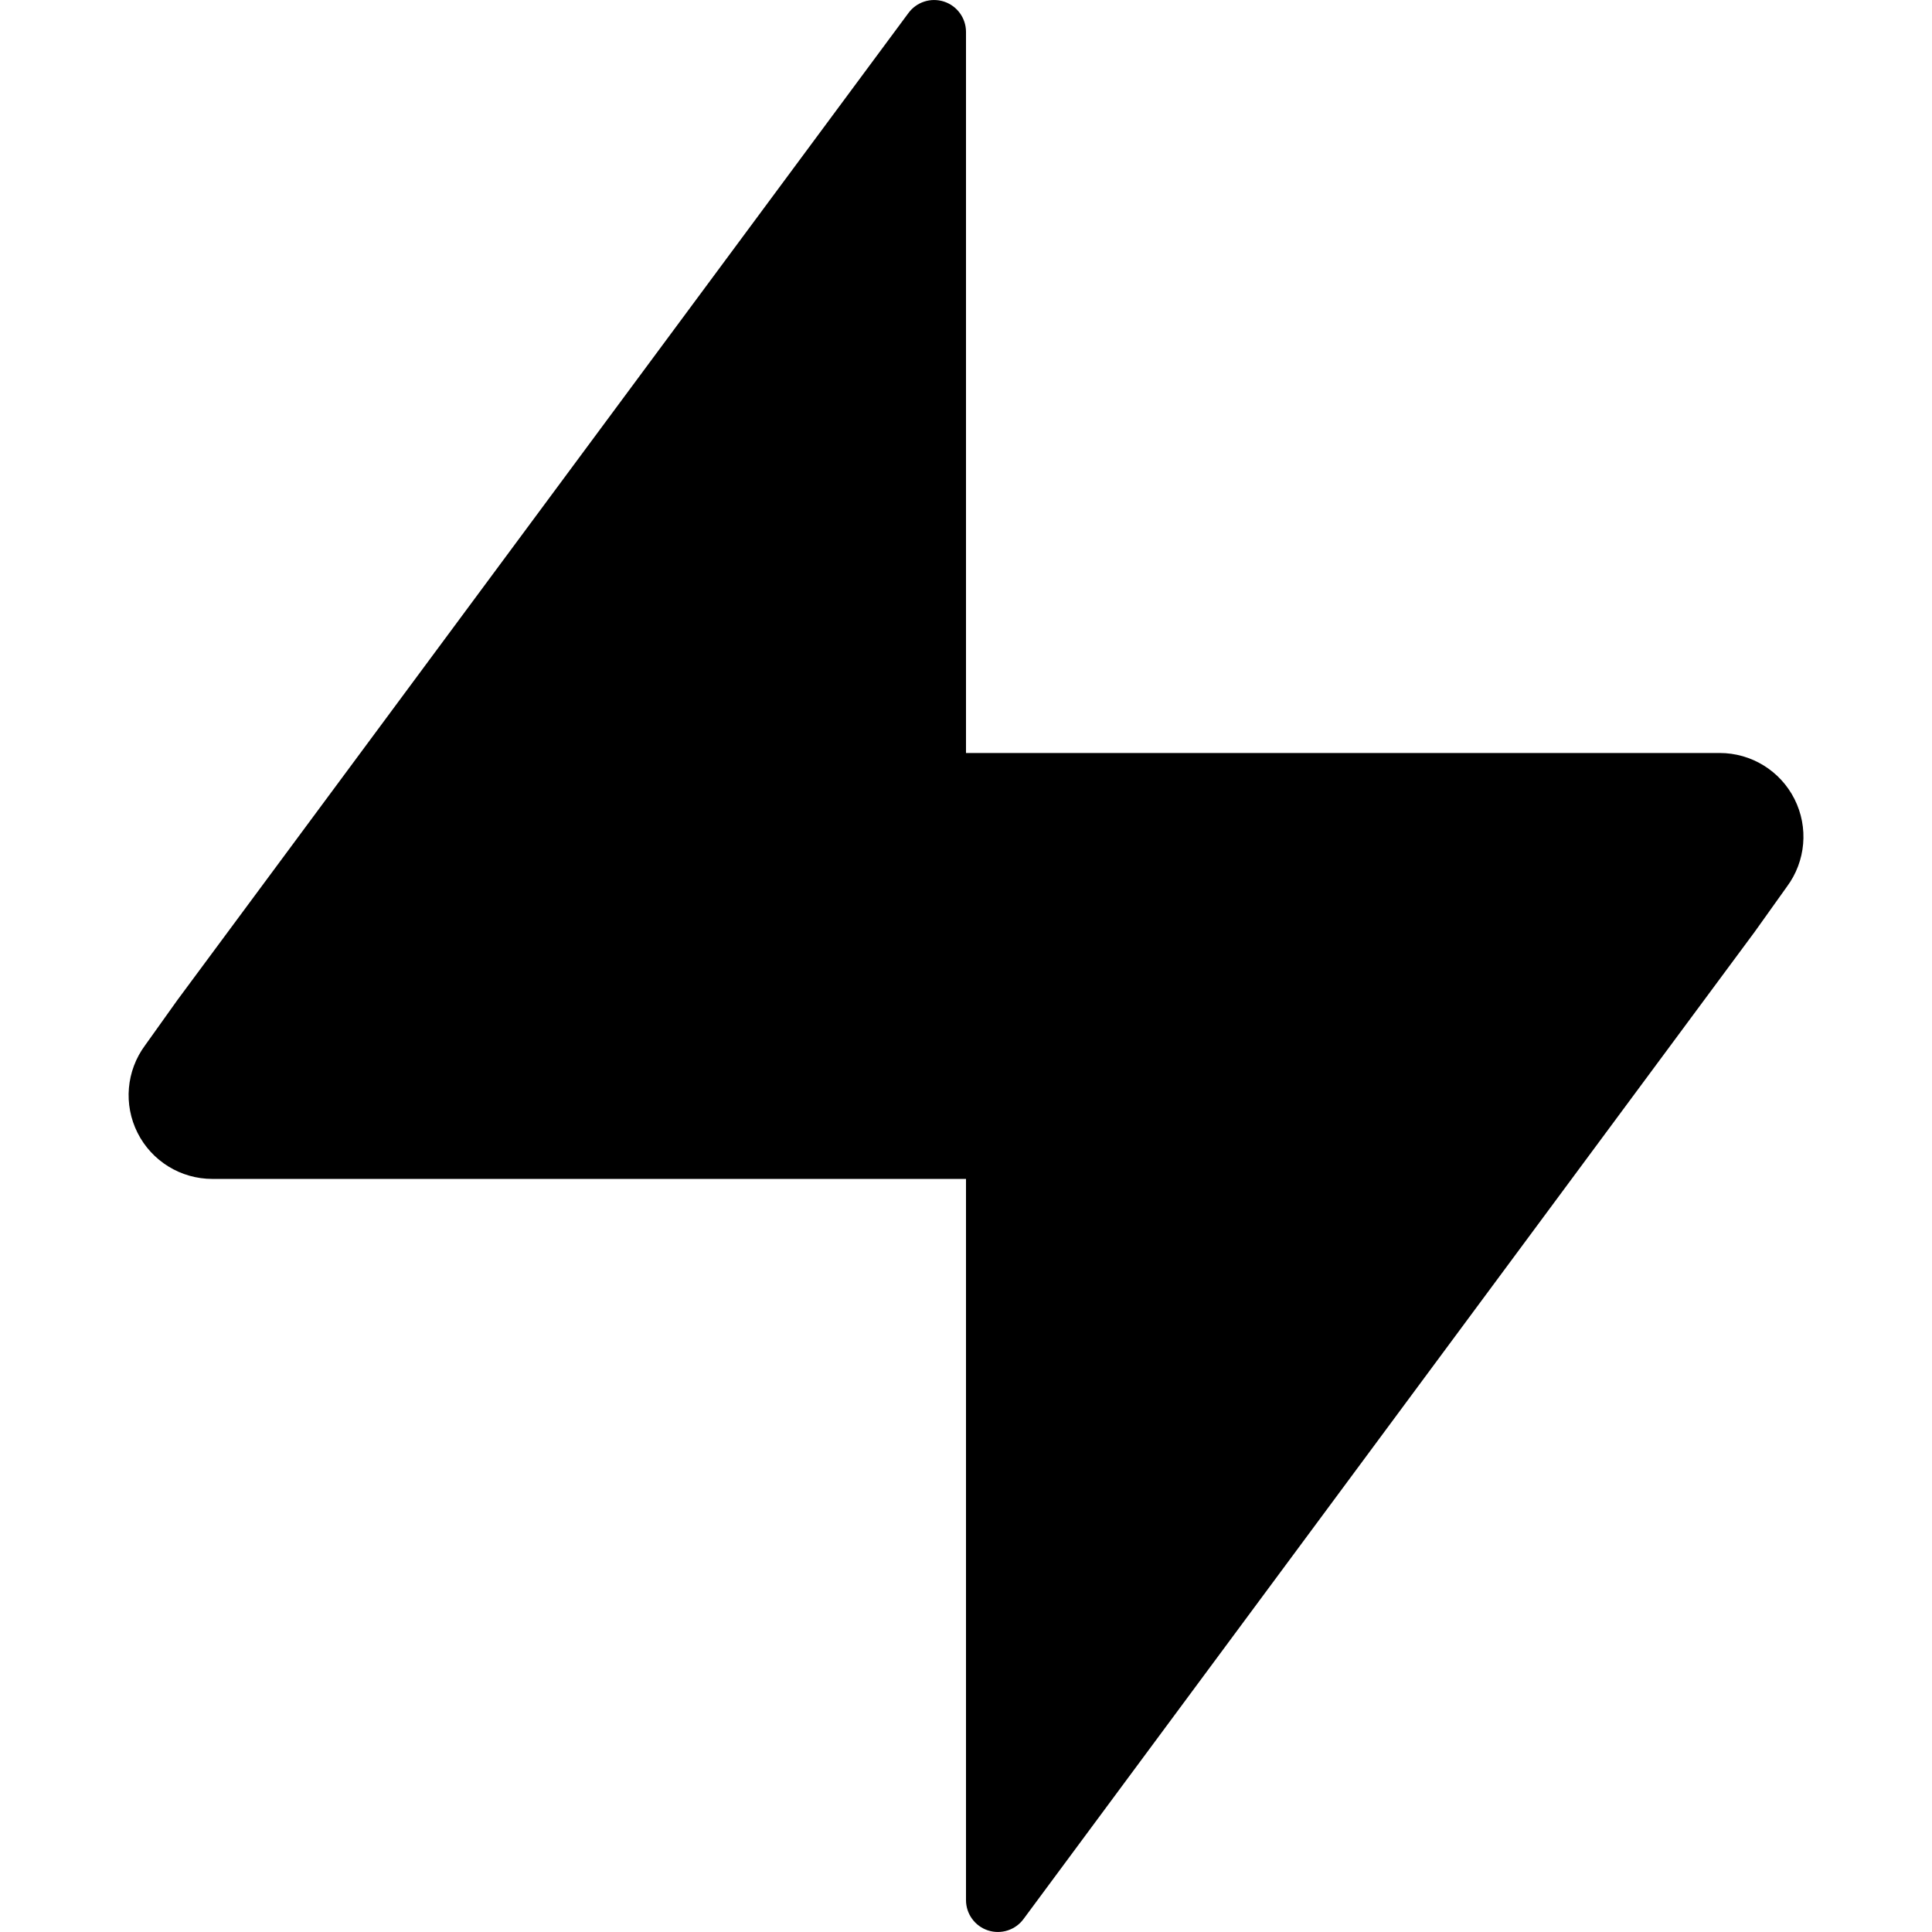
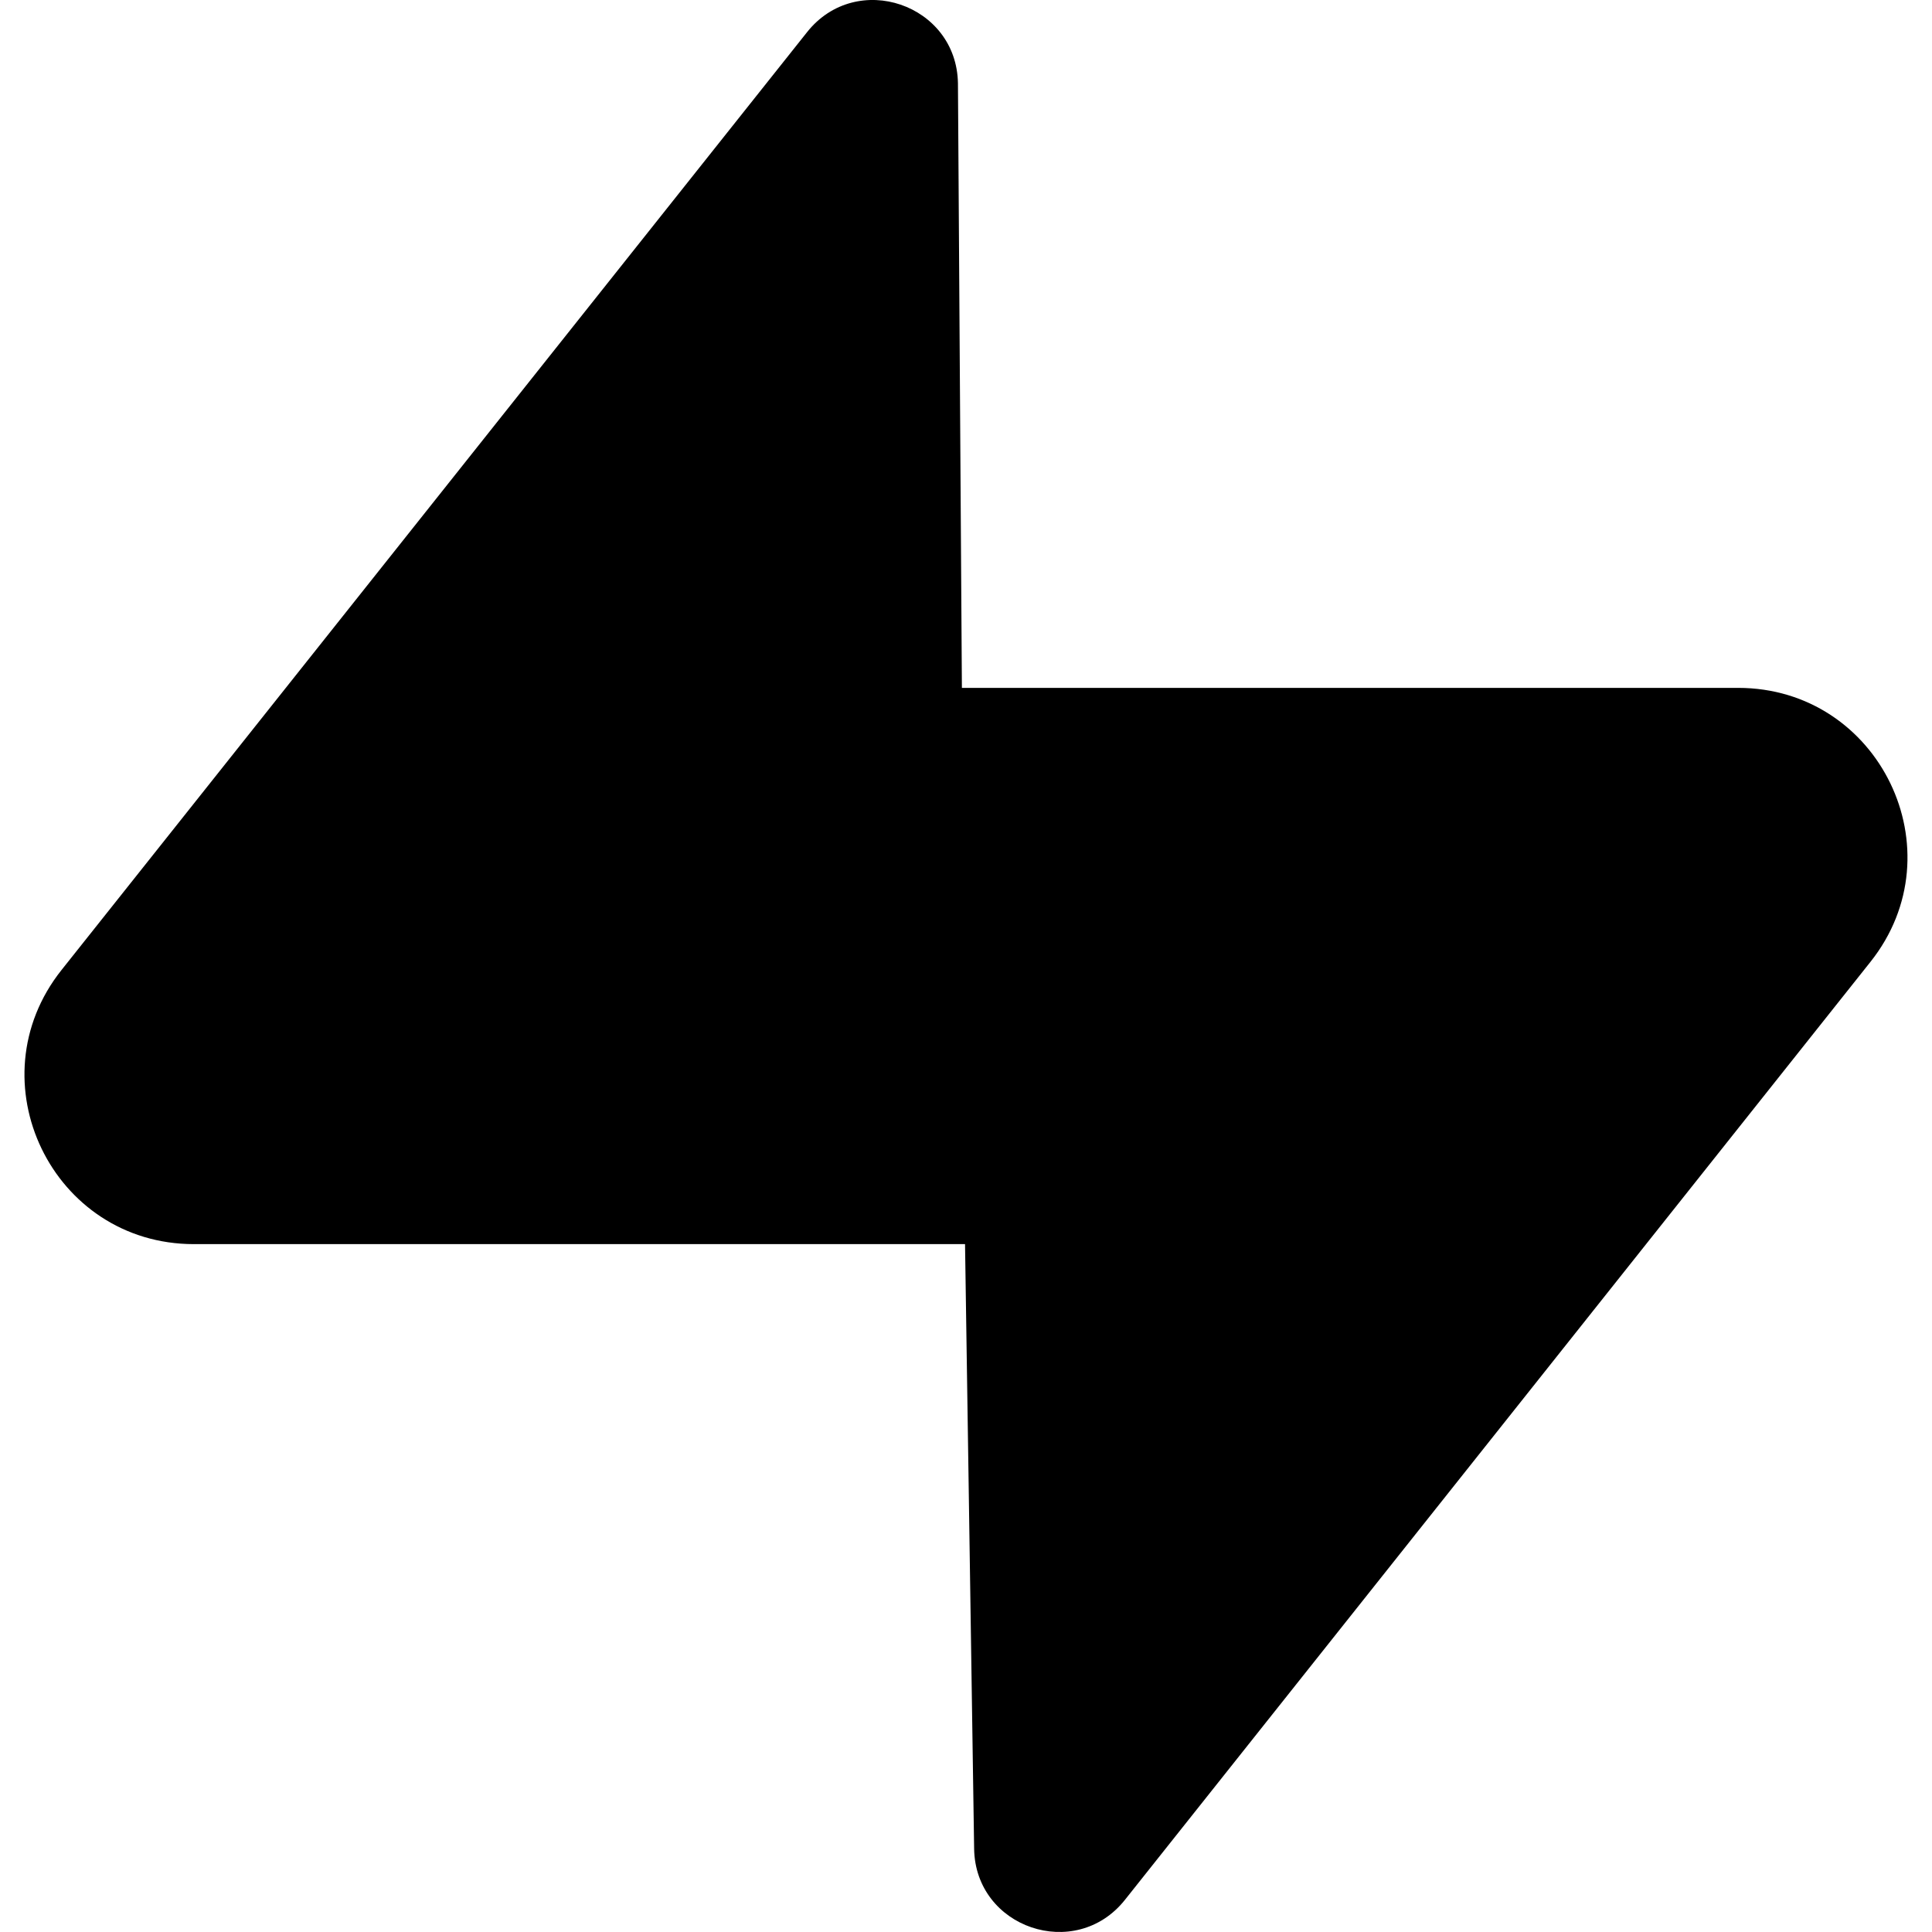
<svg xmlns="http://www.w3.org/2000/svg" role="img" viewBox="0 0 24 24">
-   <path d="M21.362 9.354H12V.396a.396.396 0 0 0-.716-.233L2.203 12.424l-.401.562a1.04 1.04 0 0 0 .836 1.659H12v8.959a.396.396 0 0 0 .716.233l9.081-12.261.401-.562a1.04 1.04 0 0 0-.836-1.66z" />
+   <path d="M11.9 1.036c-.015-.986-1.26-1.41-1.874-.637L.764 12.05C-.33 13.427.65 15.455 2.409 15.455h9.579l.113 7.51c.014.985 1.259 1.408 1.873.636l9.262-11.653c1.093-1.375.113-3.403-1.645-3.403h-9.642z" />
</svg>
